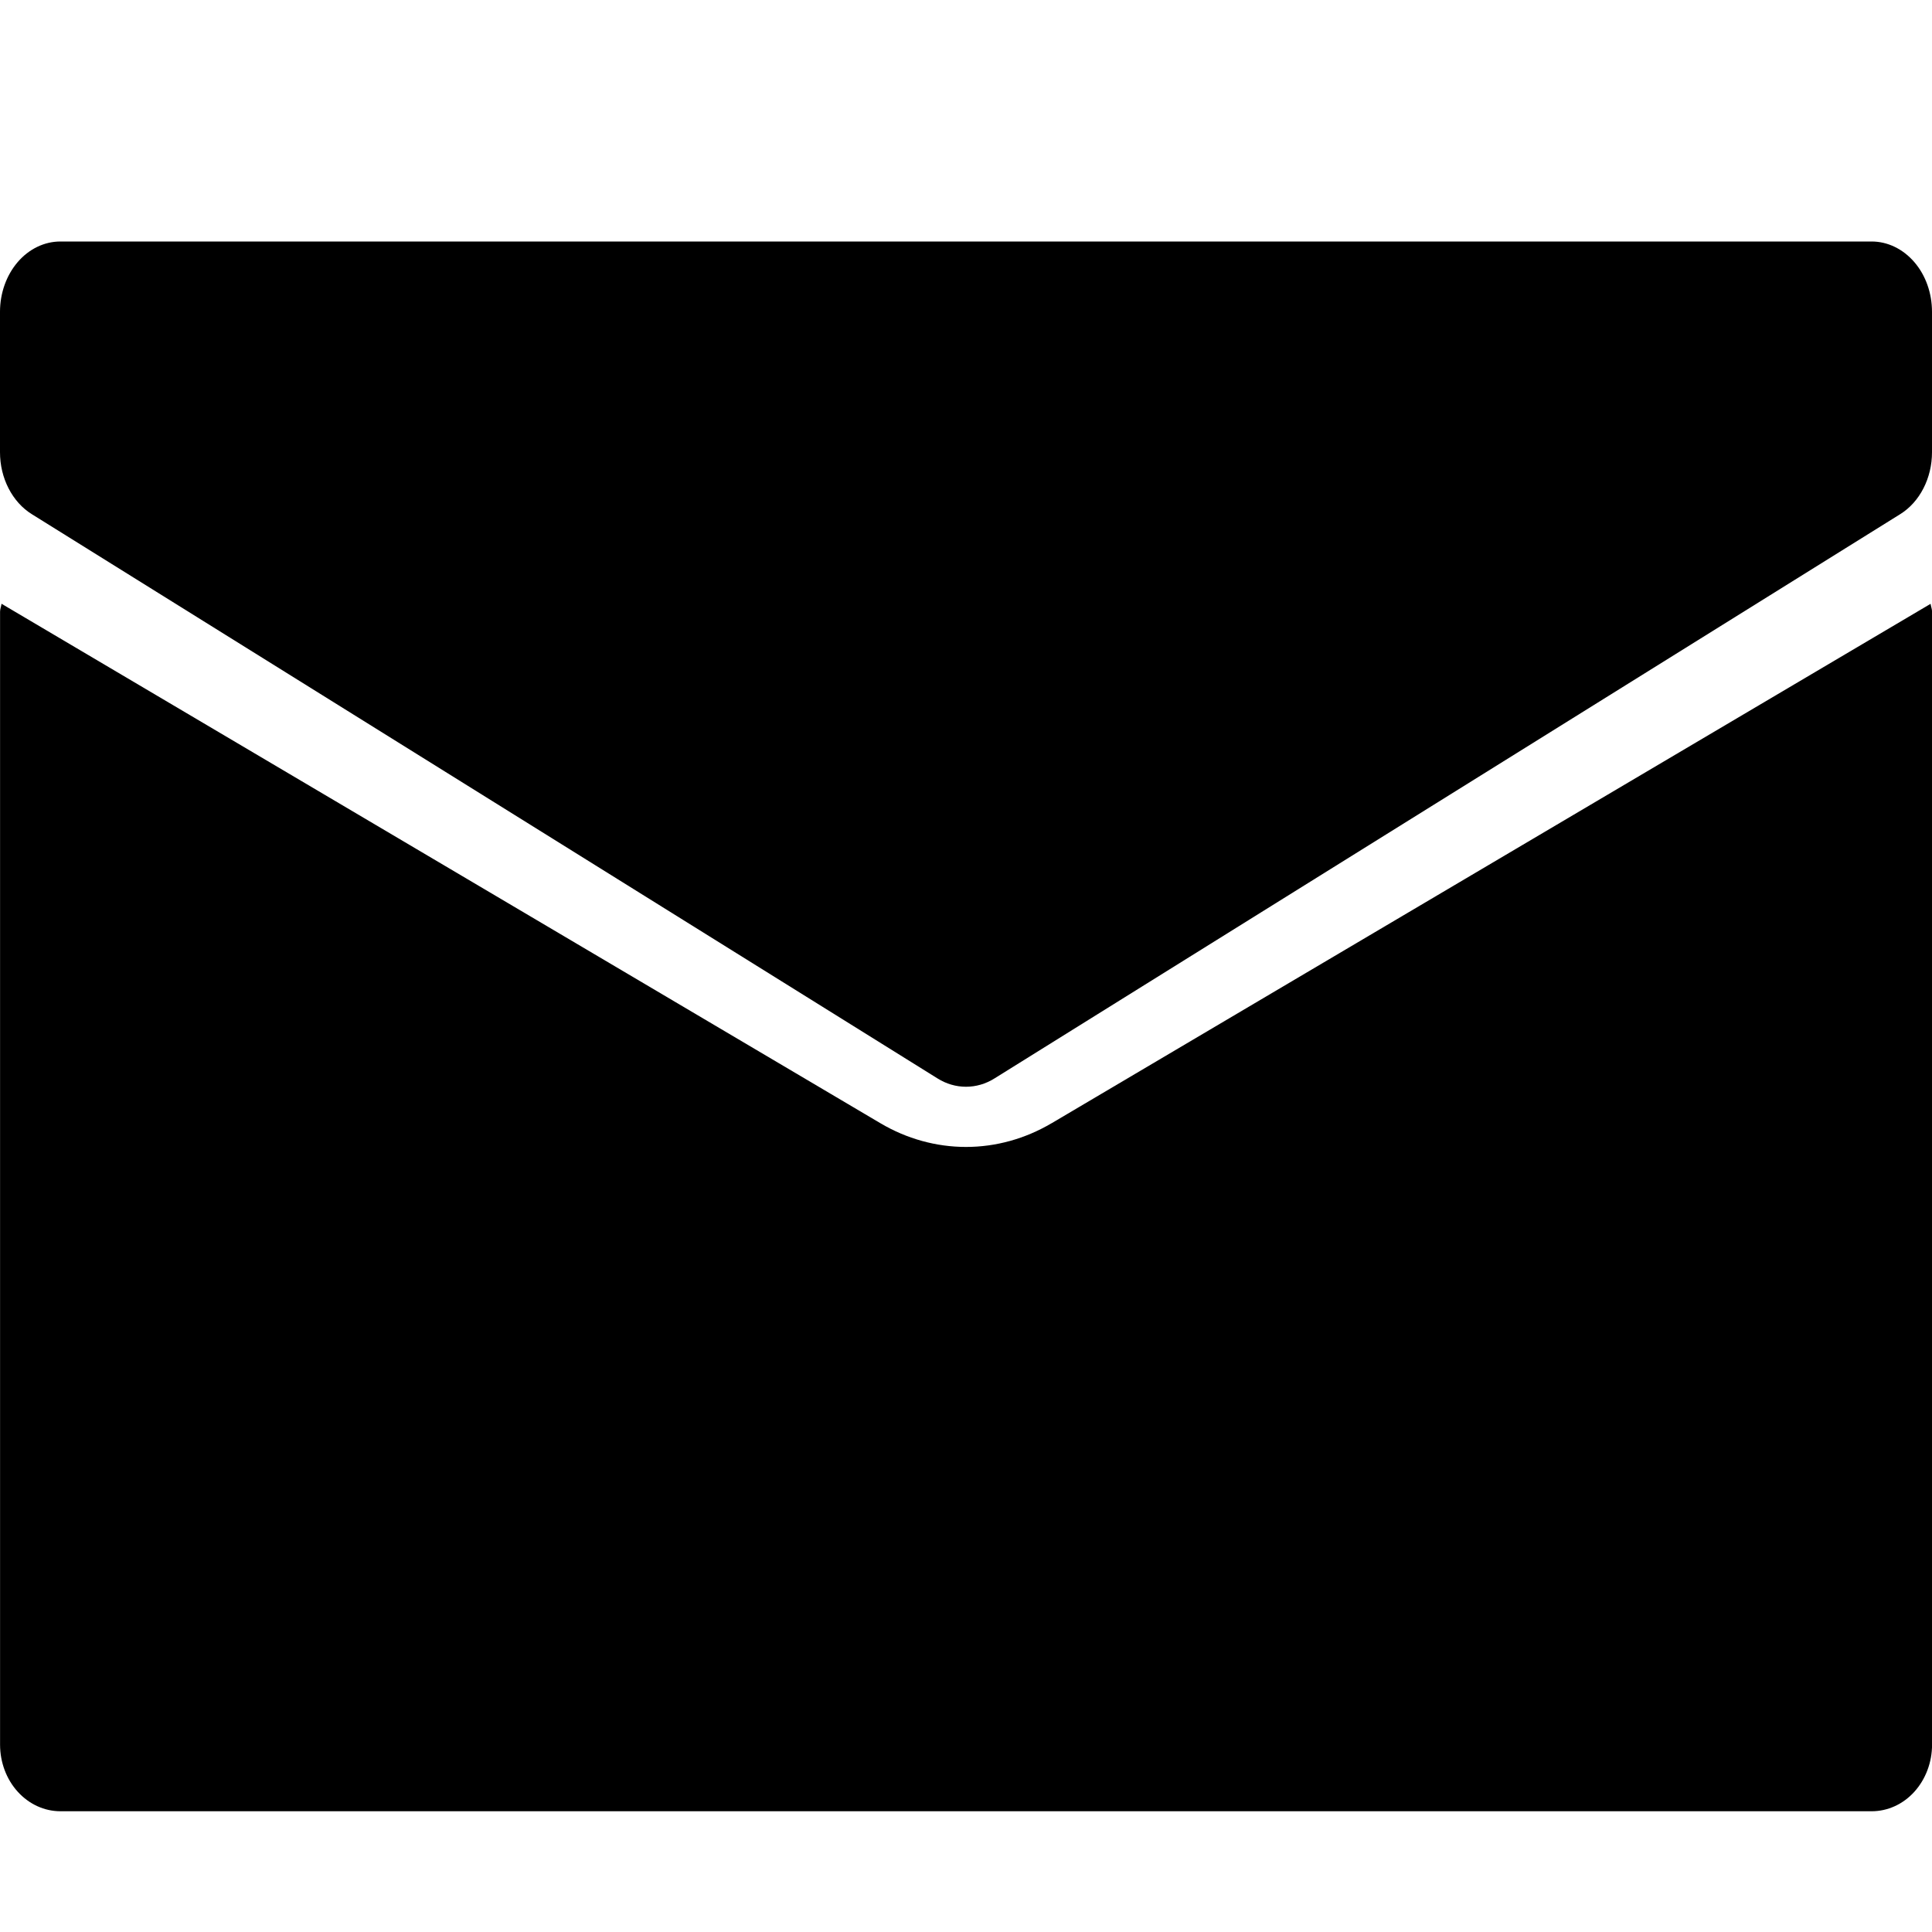
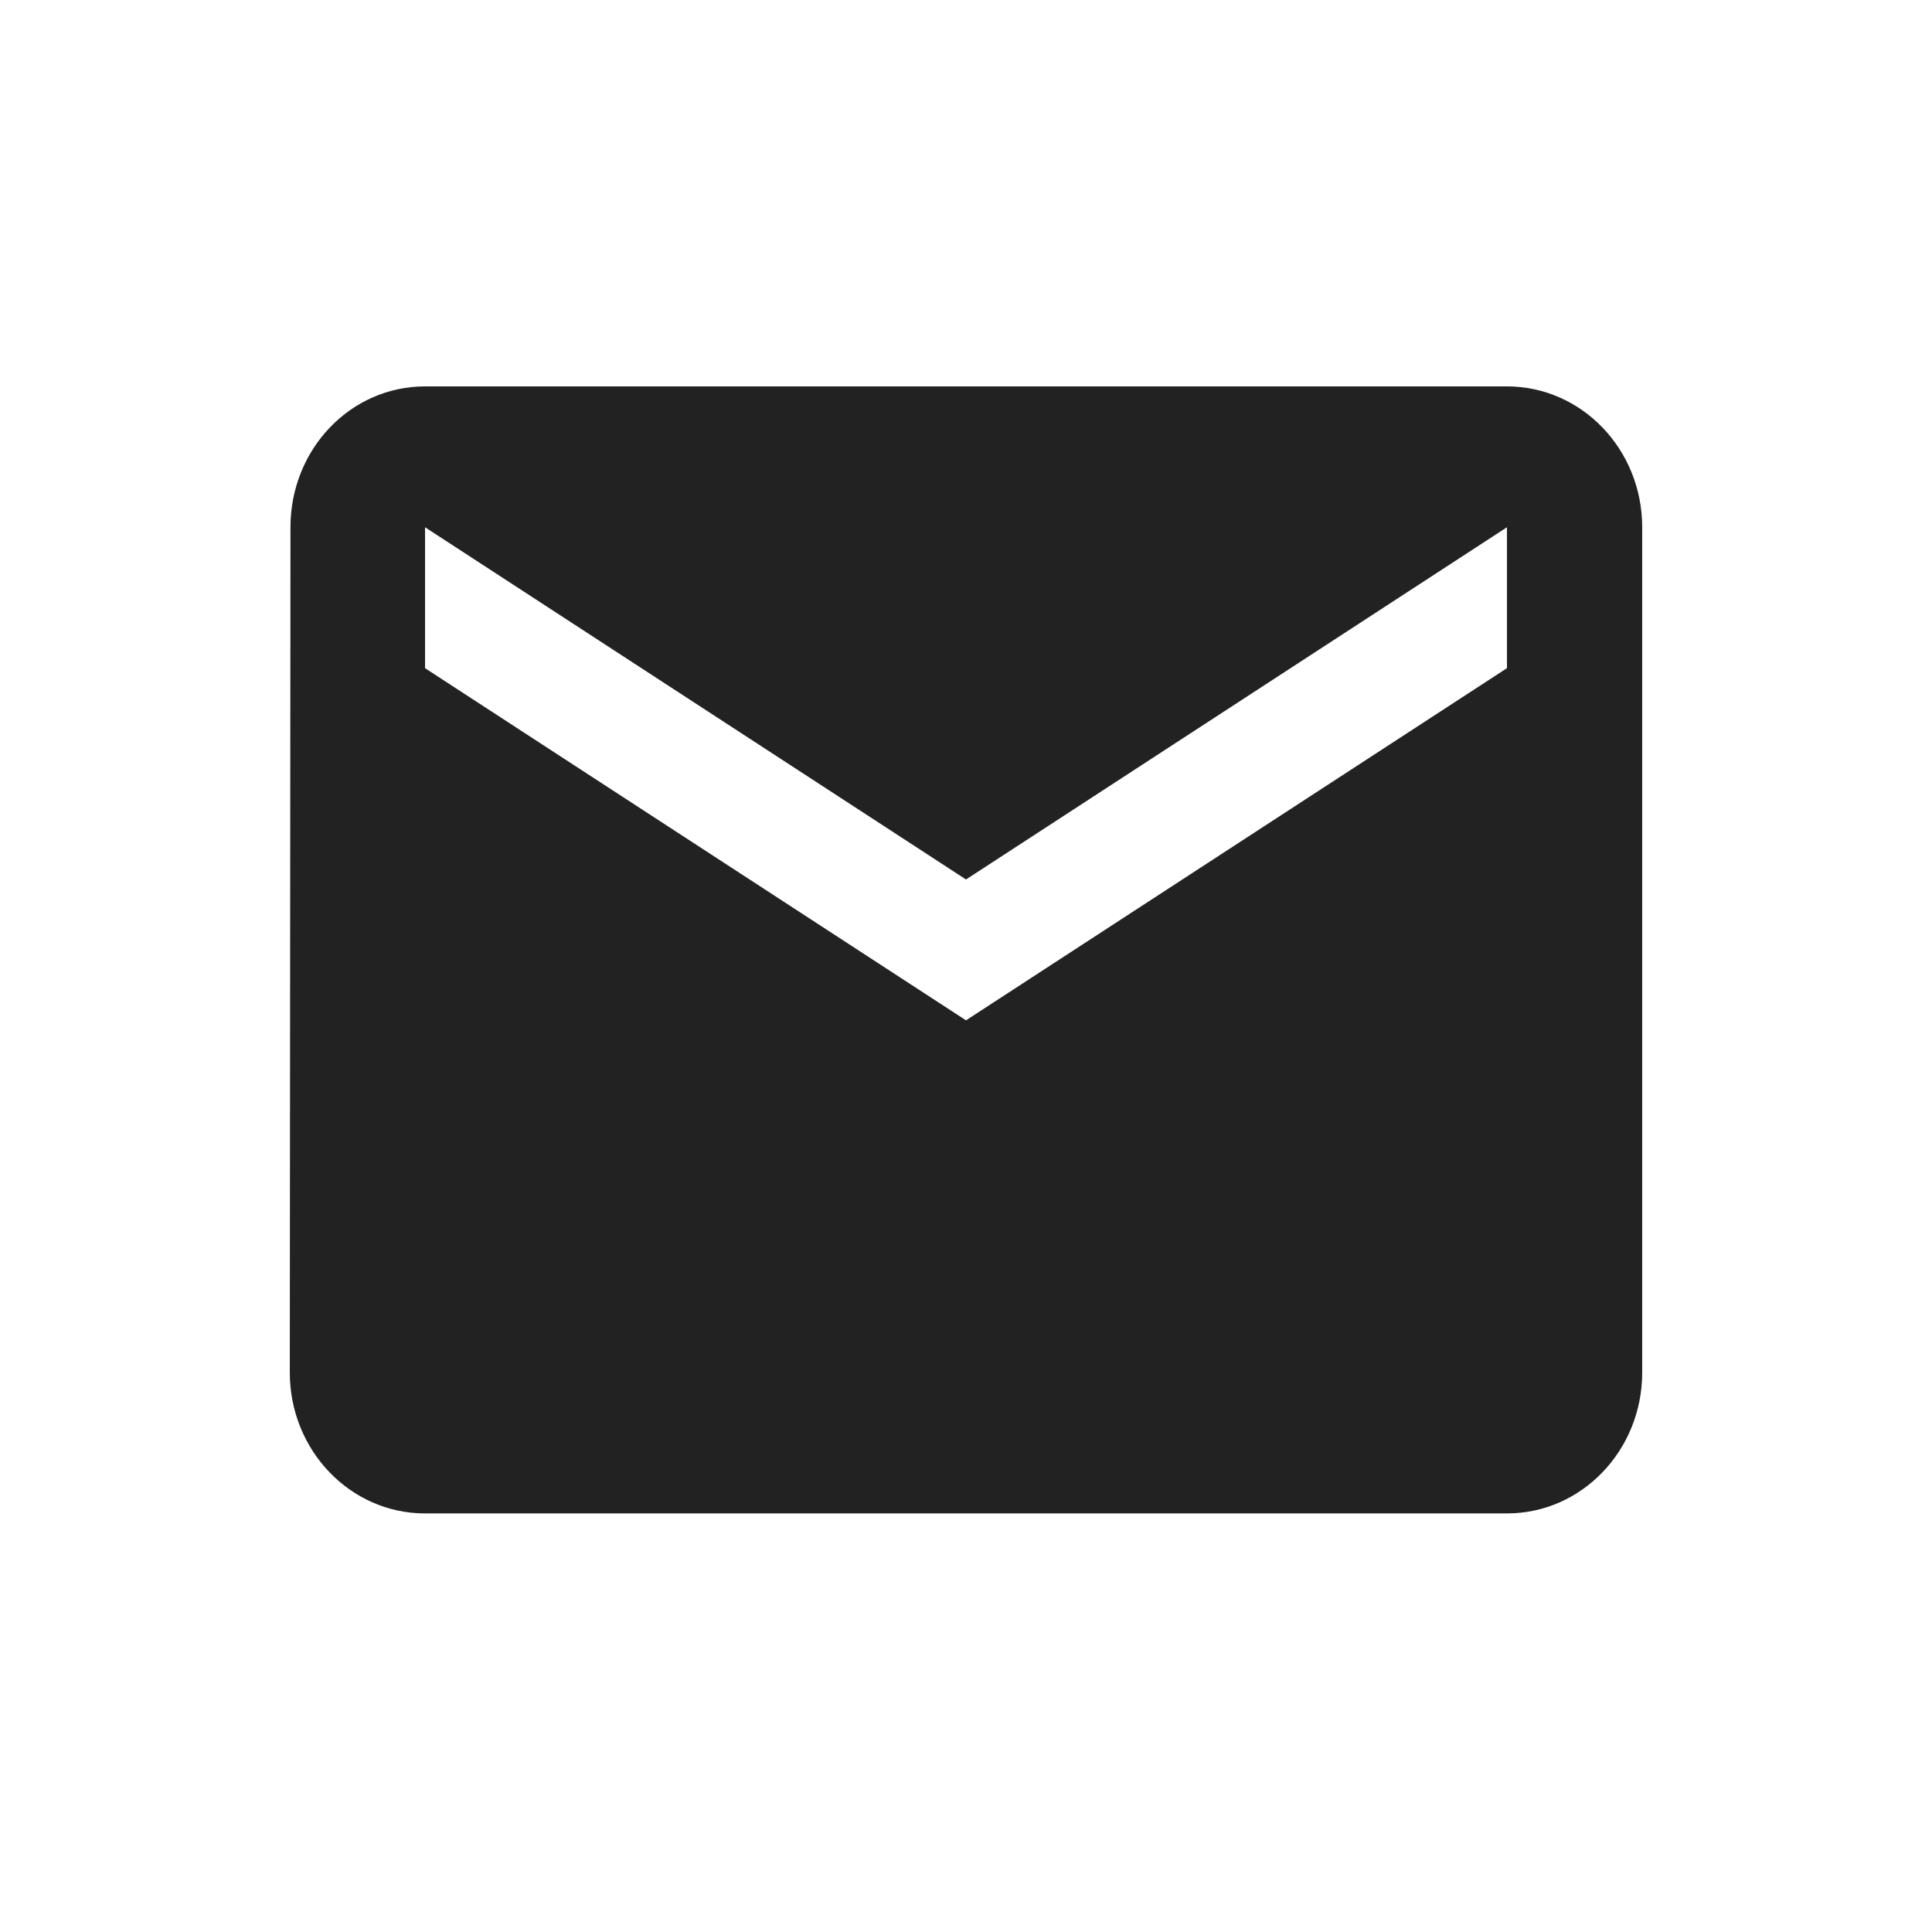
- <svg xmlns="http://www.w3.org/2000/svg" version="1.1" width="32" height="32" viewBox="0 0 32 32">
-   <path d="M17.416 18.605c-0.436 0.257-0.922 0.392-1.416 0.392s-0.981-0.135-1.416-0.392l-14.559-8.605c-0.005 0.045-0.024 0.086-0.024 0.132v18.764c0 0.293 0.105 0.574 0.293 0.781s0.442 0.323 0.707 0.323h30c0.265 0 0.52-0.116 0.707-0.323s0.293-0.488 0.293-0.781v-18.764c0-0.046-0.019-0.086-0.024-0.131l-14.56 8.604z" />
-   <path d="M31 4h-30c-0.265 0-0.52 0.123-0.707 0.341s-0.293 0.514-0.293 0.823v2.327c0 0.211 0.049 0.417 0.142 0.598s0.226 0.329 0.386 0.428l15 9.345c0.145 0.091 0.307 0.138 0.472 0.138s0.327-0.047 0.472-0.138l15-9.345c0.16-0.099 0.293-0.247 0.386-0.428s0.142-0.387 0.142-0.598v-2.327c0-0.309-0.105-0.605-0.293-0.823s-0.442-0.341-0.707-0.341z" />
+ <svg xmlns="http://www.w3.org/2000/svg" width="32" height="32" viewBox="0 0 32 32" fill="none">
+   <path d="M24.96 6.4H7.04C5.802 6.4 4.811 7.444 4.811 8.733L4.8 22.733C4.8 24.022 5.802 25.067 7.04 25.067H24.96C26.198 25.067 27.2 24.022 27.2 22.733V8.733C27.2 7.444 26.198 6.4 24.96 6.4ZM24.96 11.067L16 16.9L7.04 11.067V8.733L16 14.567L24.96 8.733V11.067Z" fill="#222222" />
</svg>
